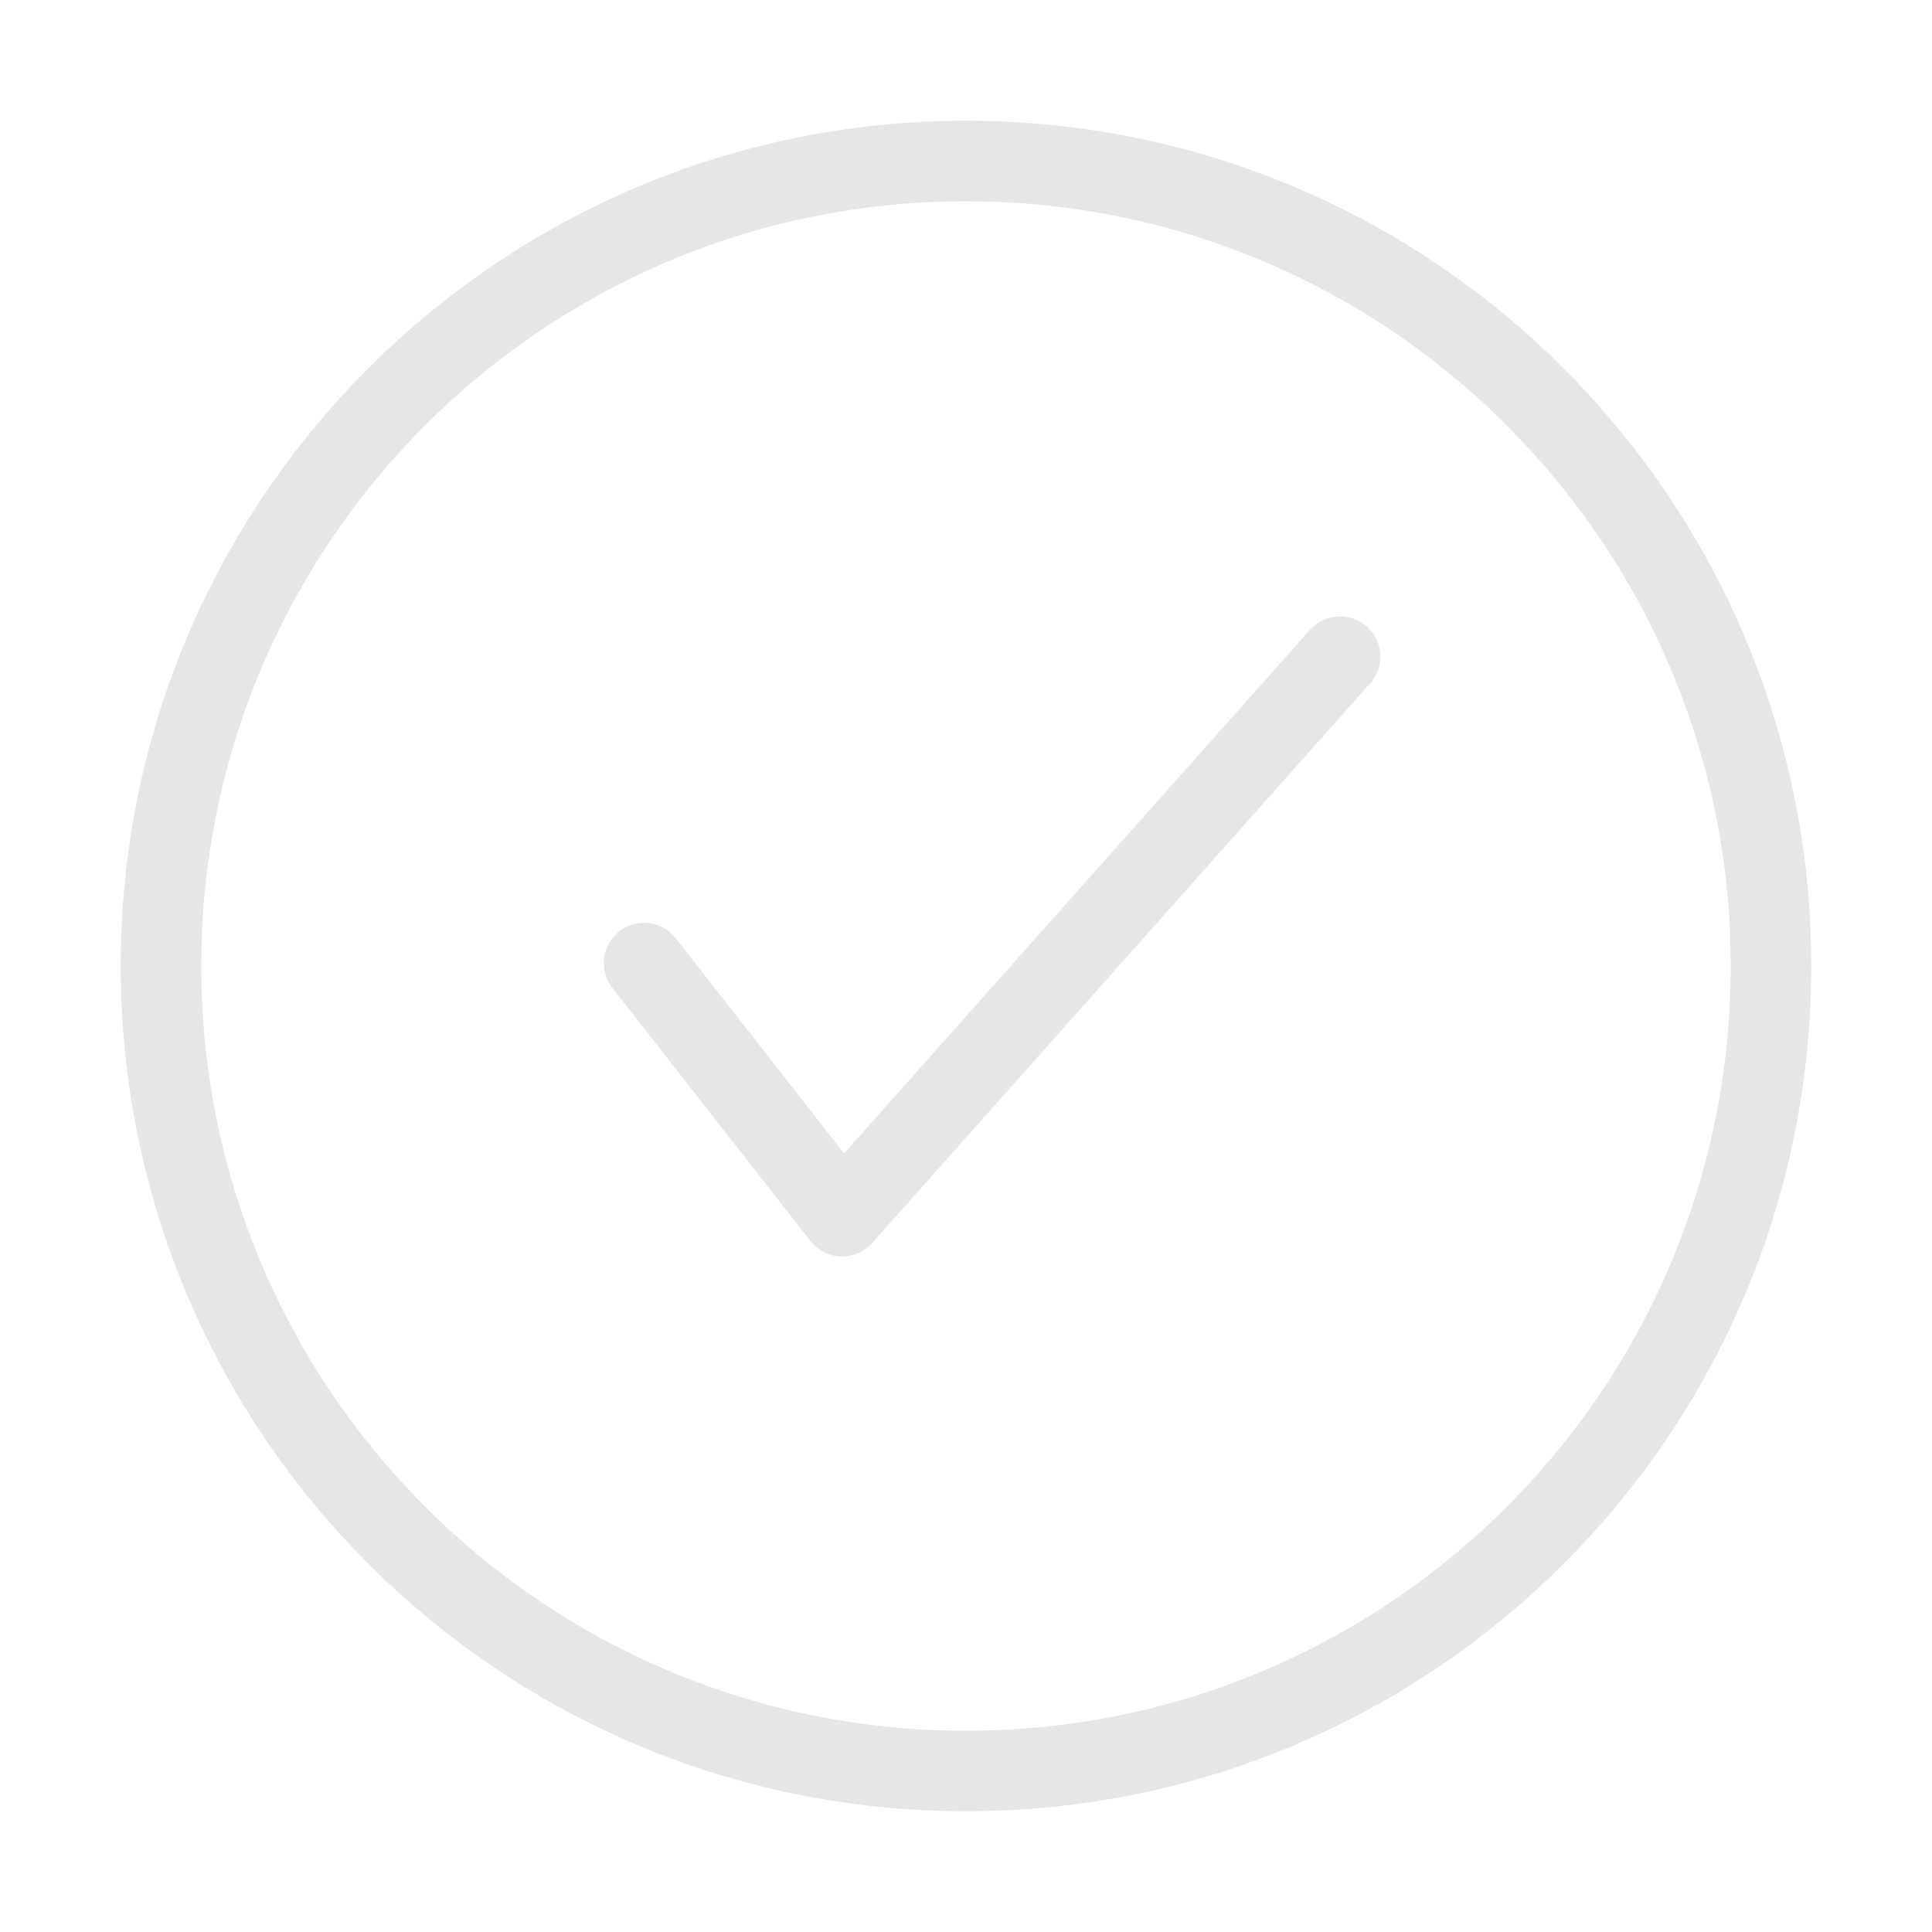
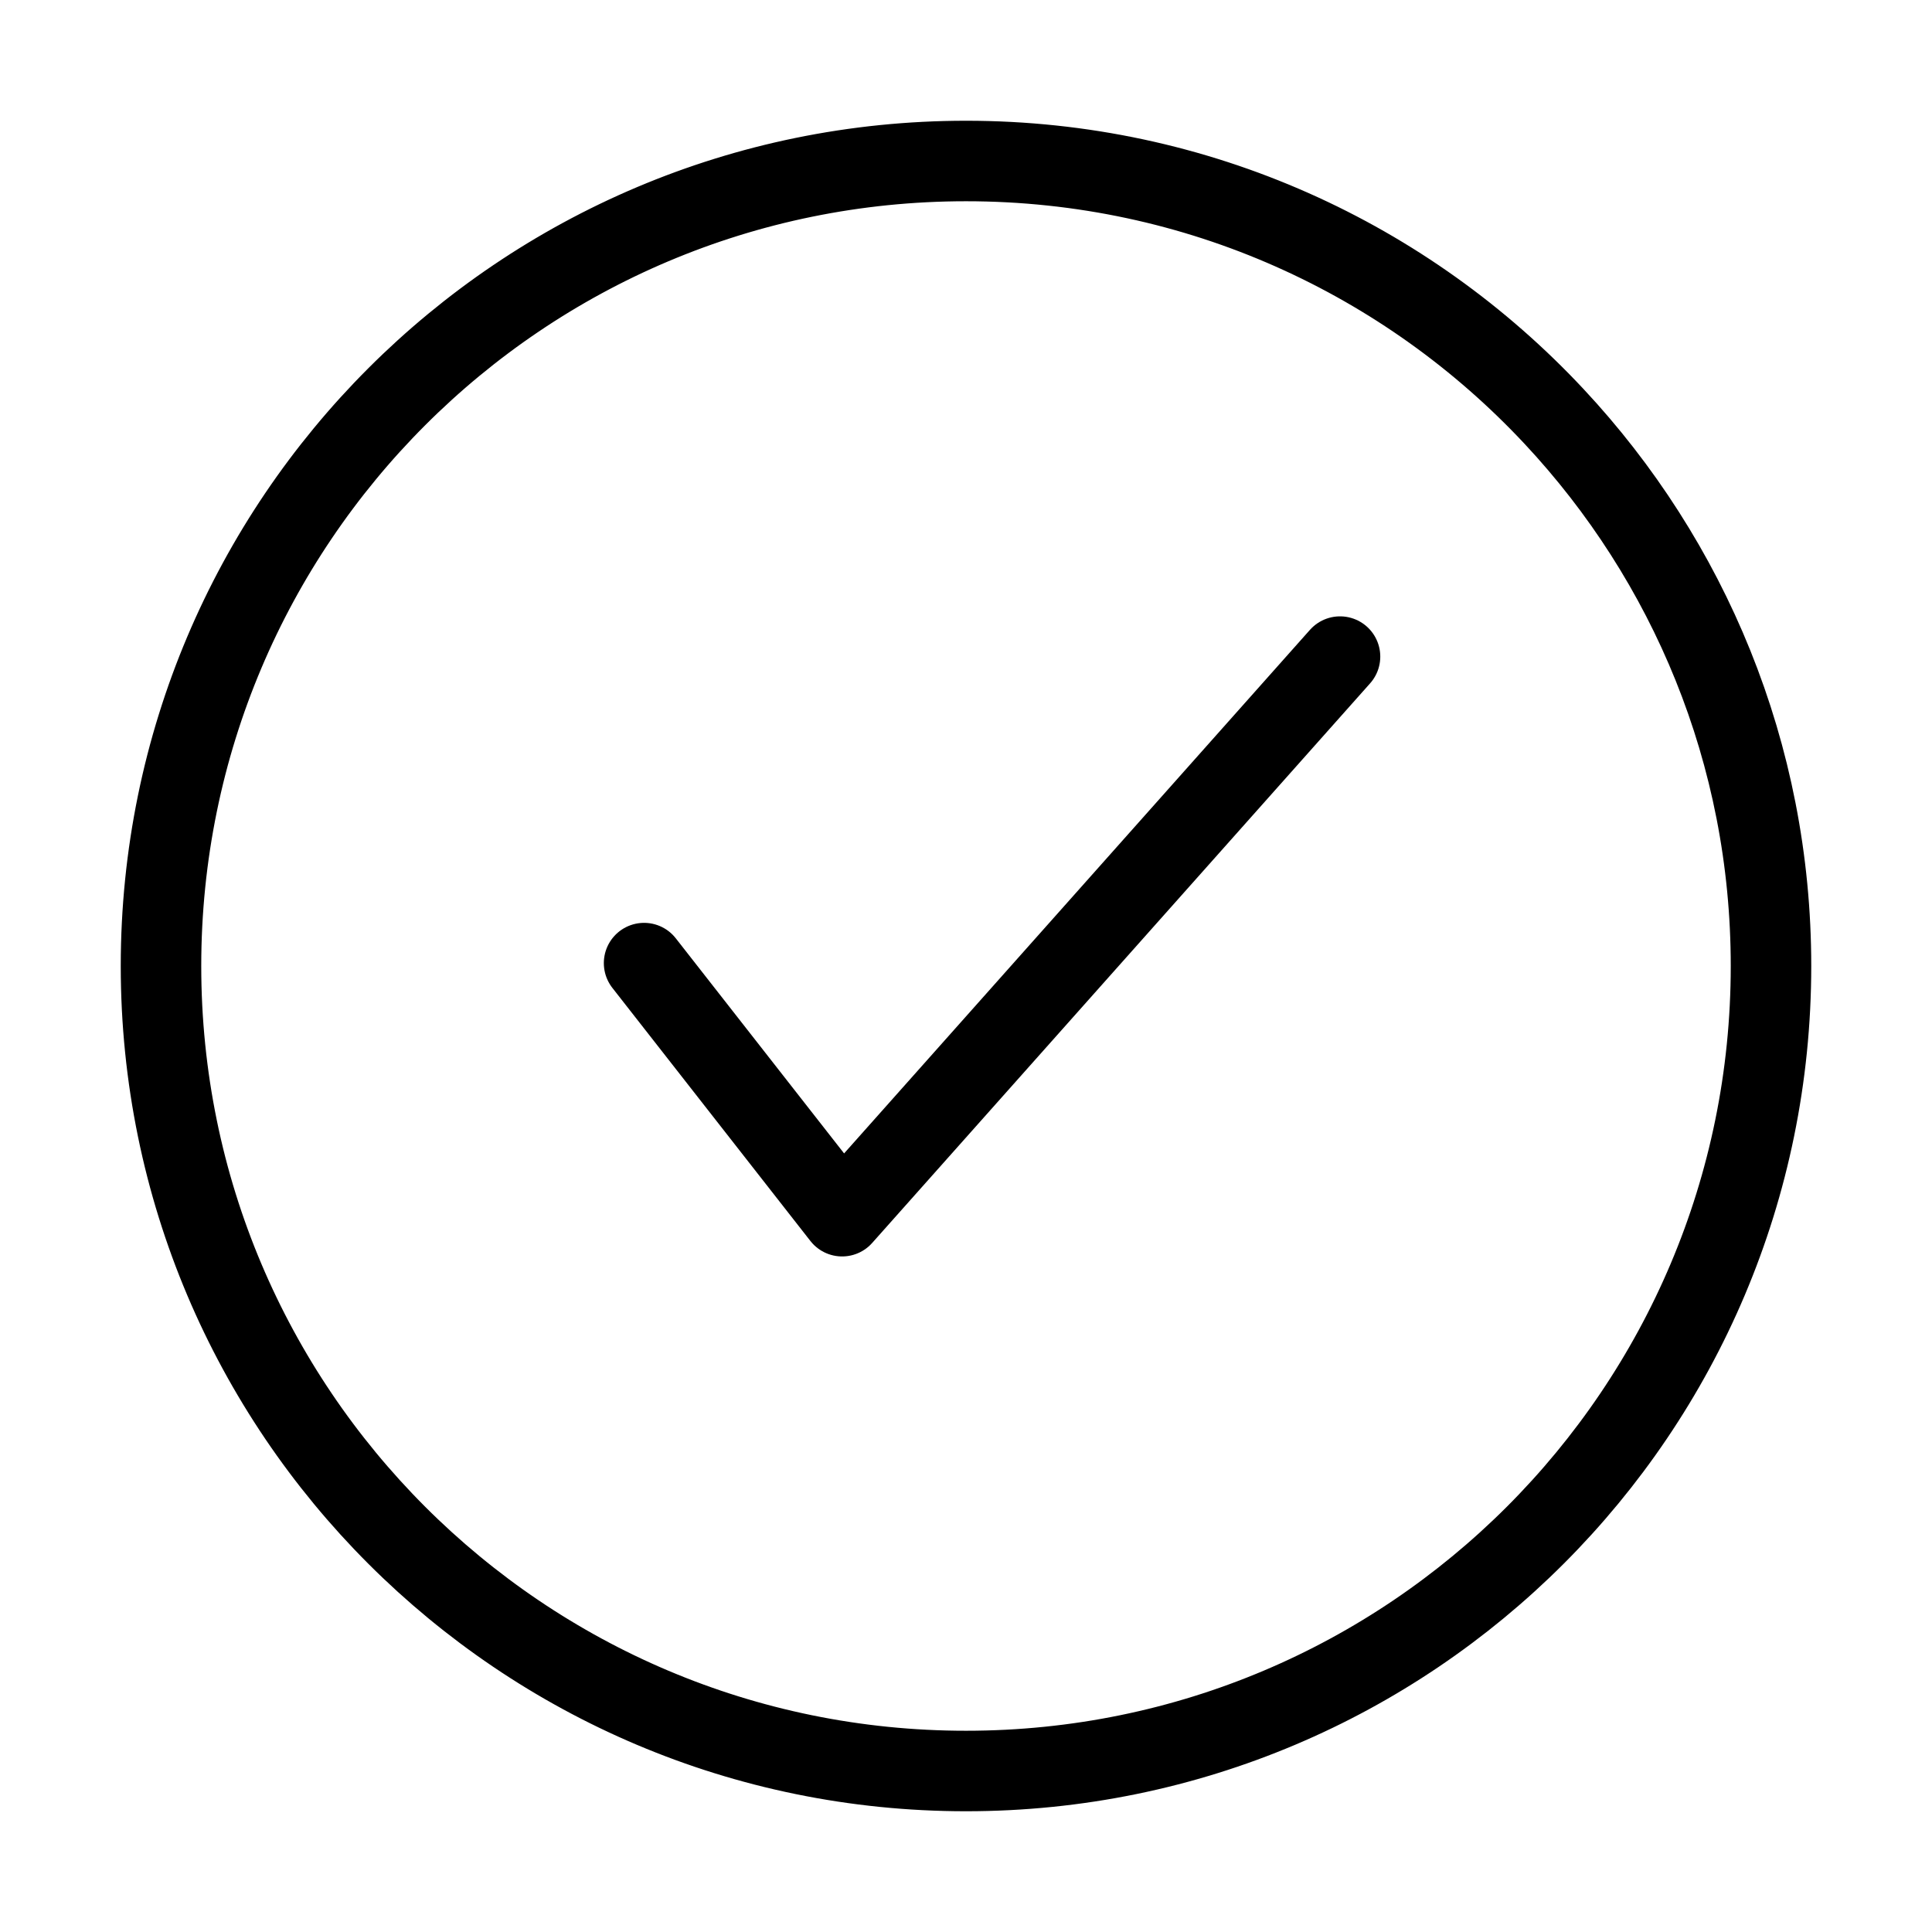
<svg xmlns="http://www.w3.org/2000/svg" id="approve" viewBox="0 0 24 24" stroke="currentColor" stroke-linecap="round" stroke-linejoin="round" shape-rendering="geometricPrecision" text-rendering="geometricPrecision">
  <style>
- #approve{pointer-events: all}#approve #approve-s-path1 {animation: approve-s-path1_s_do 1000ms linear infinite normal backwards}@keyframes approve-s-path1_s_do { 0% {stroke-dashoffset: 54} 40% {stroke-dashoffset: 54} 70% {stroke-dashoffset: 32} 100% {stroke-dashoffset: 32}} #approve #approve-s-path2 {animation: approve-s-path2_s_do 1000ms linear infinite normal backwards}@keyframes approve-s-path2_s_do { 0% {stroke-dashoffset: 63} 40% {stroke-dashoffset: 0} 100% {stroke-dashoffset: 0}}
+ #approve{pointer-events: all}#approve #approve-s-path1 {animation: approve-s-path1_s_do 800ms linear infinite normal backwards}@keyframes approve-s-path1_s_do { 0% {stroke-dashoffset: 32;animation-timing-function: step-end} 12.5% {stroke-dashoffset: 54} 62.5% {stroke-dashoffset: 54} 100% {stroke-dashoffset: 32}} #approve #approve-s-path2 {animation: approve-s-path2_s_do 800ms linear infinite normal backwards}@keyframes approve-s-path2_s_do { 0% {stroke-dashoffset: 0;animation-timing-function: step-end} 12.5% {stroke-dashoffset: 63} 62.5% {stroke-dashoffset: 0} 100% {stroke-dashoffset: 0}}
</style>
-   <g id="approve-s-g1" opacity="0.1">
-     <path id="approve-u-copy-of-path" d="M17.804,3.672C19.476,5.46,20.5,7.86,20.5,10.5c0,5.524-4.476,10-10,10s-10-4.476-10-10s4.476-10,10-10c2.884,0,5.48,1.22,7.304,3.172Z" transform="translate(1.5 1.5)" fill="none" />
-     <path id="approve-u-copy-of-path2" d="M17.805,3.668c-.052.06-8.844,9.94-8.844,9.94l-2.46-3.144" transform="translate(1.5 1.5)" fill="none" stroke-dashoffset="32" stroke-dasharray="18" />
-   </g>
-   <path id="approve-s-path1" d="M17.805,3.668c-.052.06-8.844,9.94-8.844,9.94l-2.46-3.144" transform="translate(1.5 1.5)" fill="none" stroke-dashoffset="54" stroke-dasharray="18" />
-   <path id="approve-s-path2" d="M17.804,3.672C19.476,5.46,20.5,7.86,20.5,10.5c0,5.524-4.476,10-10,10s-10-4.476-10-10s4.476-10,10-10c2.884,0,5.48,1.22,7.304,3.172Z" transform="translate(1.5 1.5)" fill="none" stroke-dashoffset="63" stroke-dasharray="63" />
+   <path id="approve-s-path1" d="M17.805,3.668c-.052.06-8.844,9.94-8.844,9.94l-2.46-3.144" transform="translate(1.5 1.5)" fill="none" stroke-dashoffset="32" stroke-dasharray="18" />
+   <path id="approve-s-path2" d="M17.804,3.672C19.476,5.46,20.5,7.86,20.5,10.5c0,5.524-4.476,10-10,10s-10-4.476-10-10s4.476-10,10-10c2.884,0,5.48,1.22,7.304,3.172Z" transform="translate(1.5 1.5)" fill="none" stroke-dasharray="63" />
</svg>
